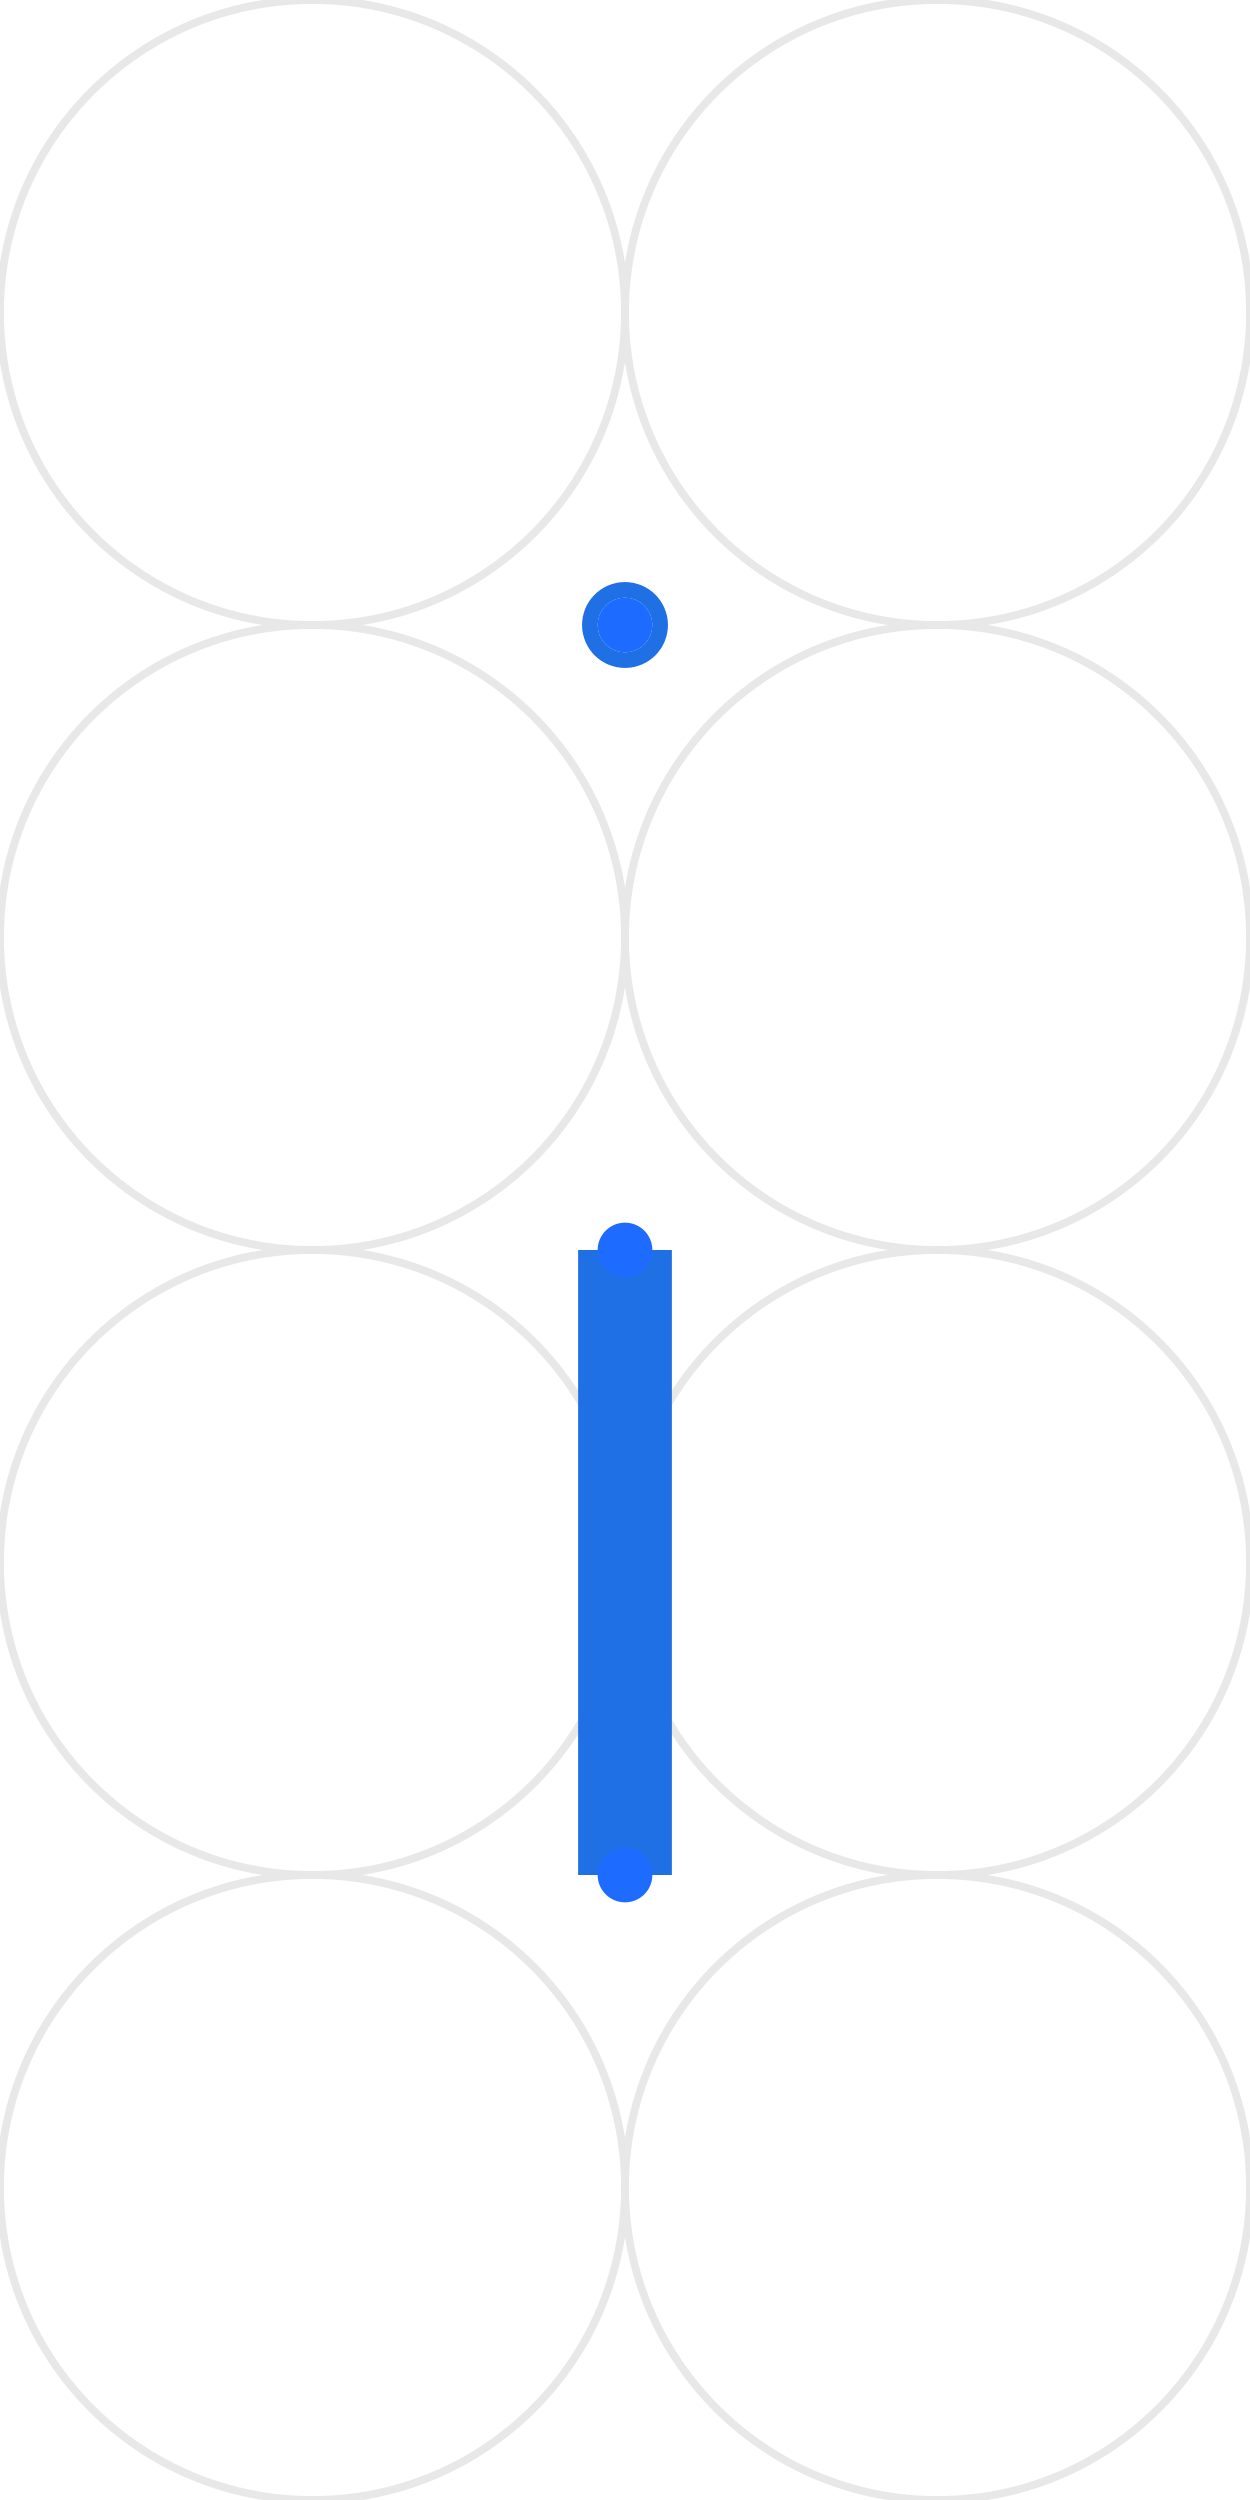
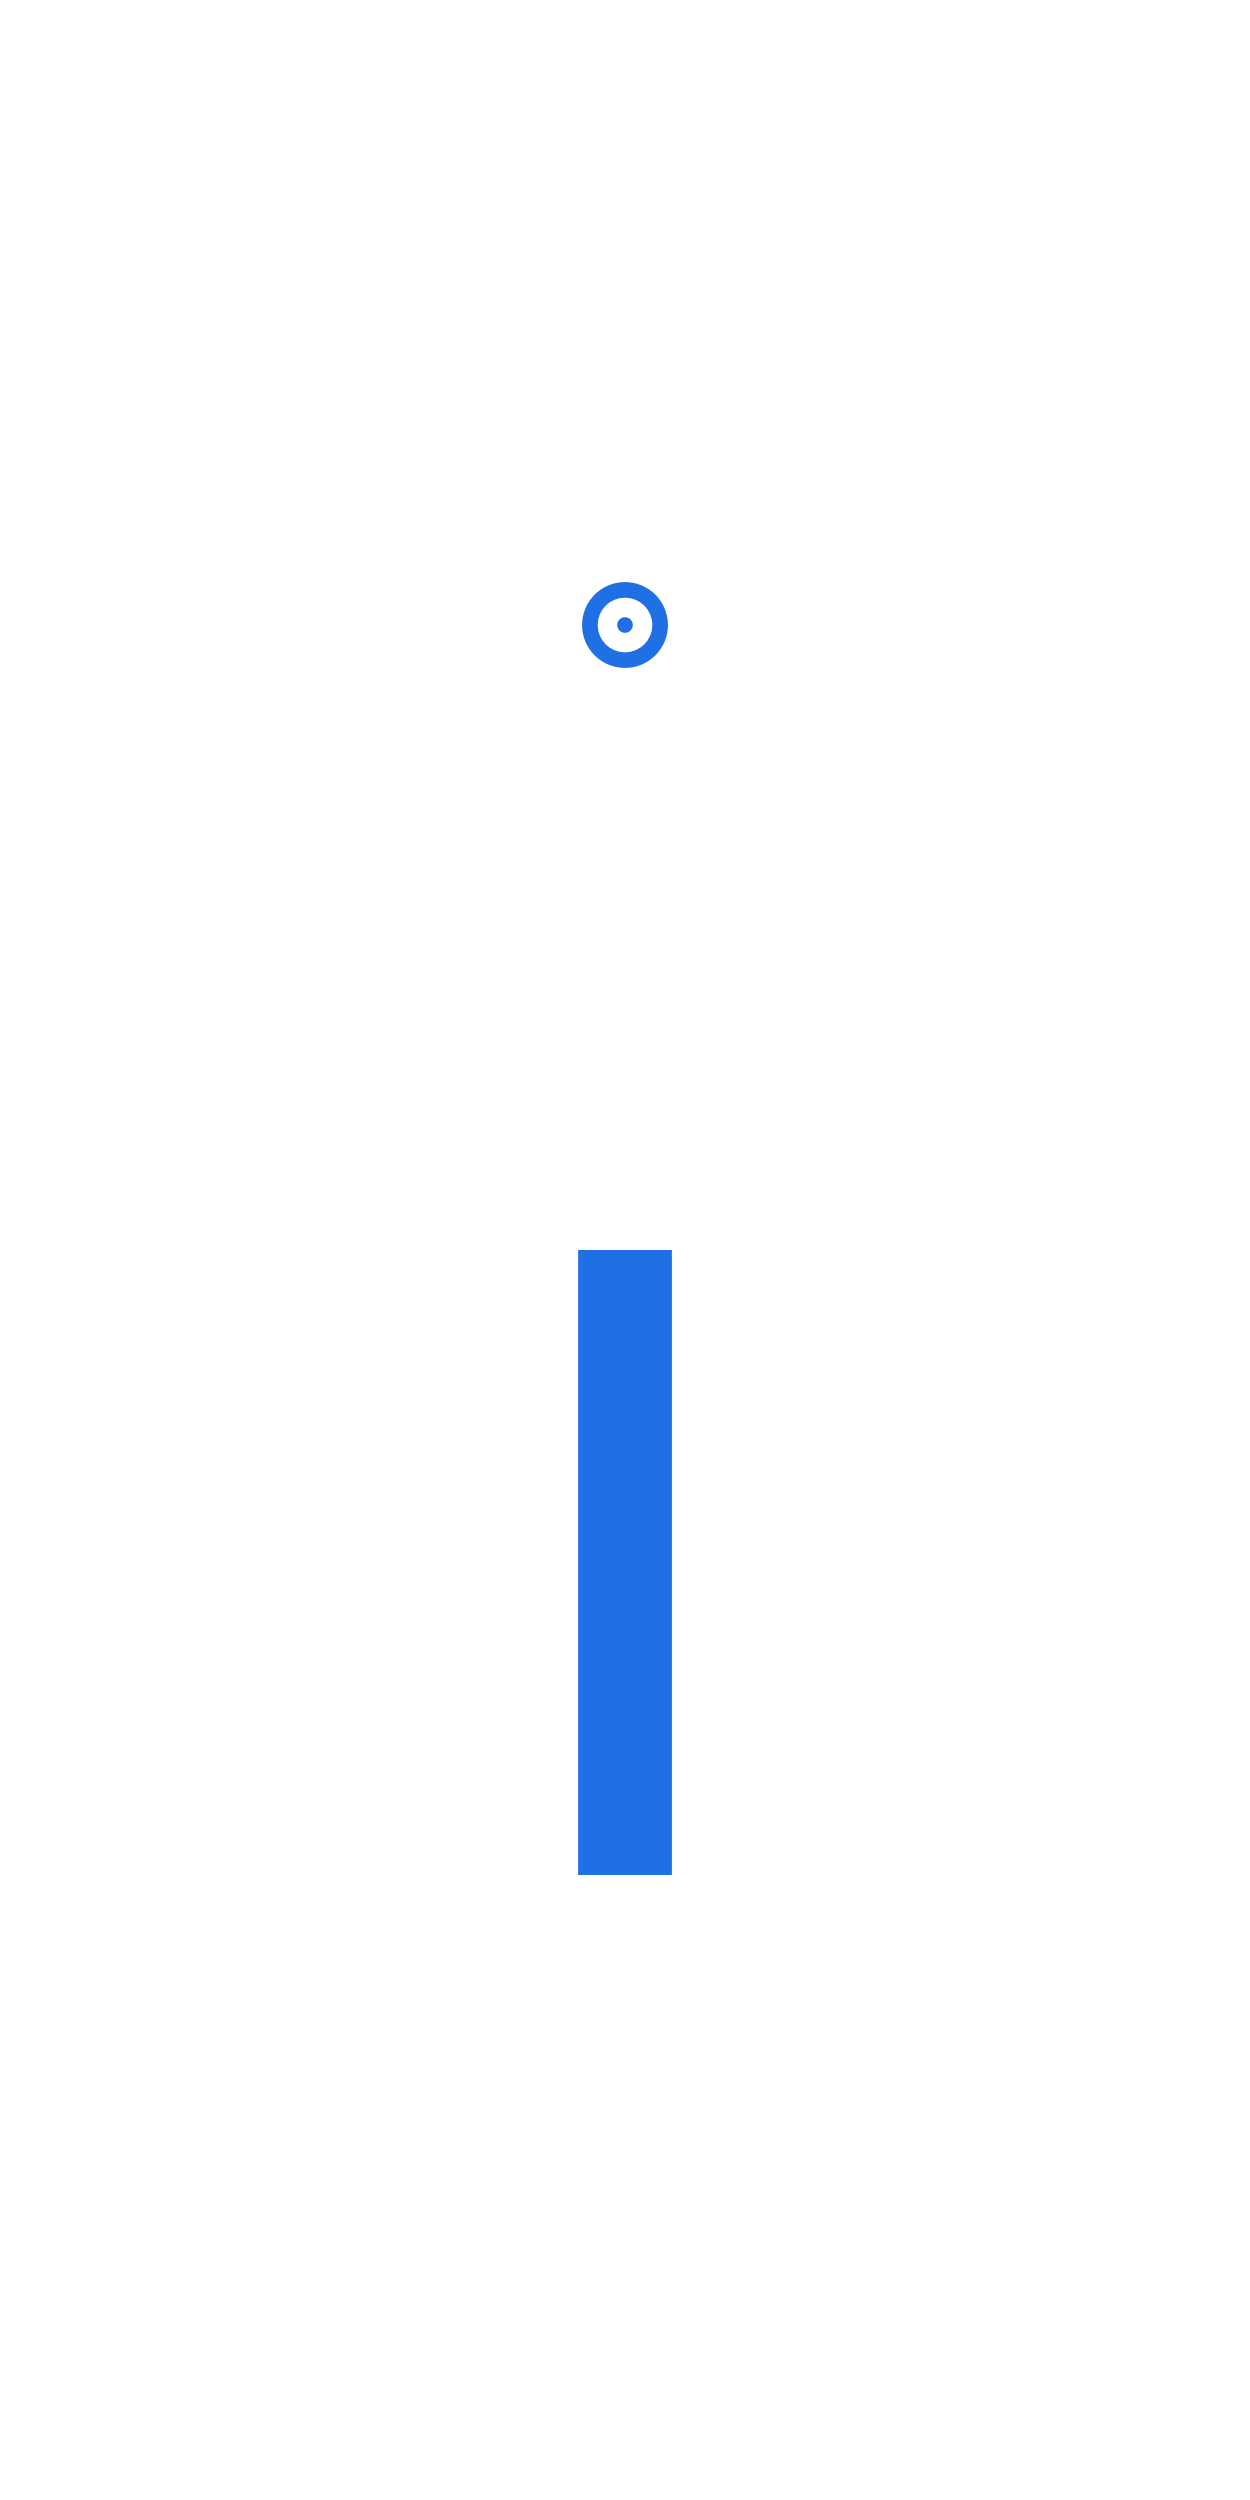
<svg xmlns="http://www.w3.org/2000/svg" viewBox="0 0 160 320" width="160" height="320">
  <defs>
    <mask id="glyphStrokeMask">
      <rect x="0" y="0" width="160" height="320" fill="#000" />
      <g fill="none" stroke="#fff" stroke-width="12" stroke-linecap="butt" stroke-linejoin="round">
        <path d="M 80 240 L 80 160" />
      </g>
    </mask>
    <filter id="scribbleStrong" x="-25%" y="-25%" width="150%" height="150%">
      <feTurbulence type="fractalNoise" baseFrequency="0.030" numOctaves="3" seed="11" result="n1" />
      <feTurbulence type="fractalNoise" baseFrequency="0.070" numOctaves="1" seed="23" result="n2" />
      <feComposite in="n1" in2="n2" operator="arithmetic" k1="0" k2="0.7" k3="0.6" k4="0" result="n" />
      <feDisplacementMap in="SourceGraphic" in2="n" scale="7.8" xChannelSelector="R" yChannelSelector="G" />
    </filter>
    <filter id="offsetA" x="-30%" y="-30%" width="160%" height="160%">
      <feTurbulence type="fractalNoise" baseFrequency="0.012" numOctaves="2" seed="101" result="o" />
      <feDisplacementMap in="SourceGraphic" in2="o" scale="6.0" xChannelSelector="R" yChannelSelector="G" />
    </filter>
    <filter id="offsetB" x="-30%" y="-30%" width="160%" height="160%">
      <feTurbulence type="fractalNoise" baseFrequency="0.010" numOctaves="2" seed="202" result="o" />
      <feDisplacementMap in="SourceGraphic" in2="o" scale="9.0" xChannelSelector="R" yChannelSelector="G" />
    </filter>
    <filter id="offsetC" x="-30%" y="-30%" width="160%" height="160%">
      <feTurbulence type="fractalNoise" baseFrequency="0.014" numOctaves="2" seed="303" result="o" />
      <feDisplacementMap in="SourceGraphic" in2="o" scale="12.0" xChannelSelector="R" yChannelSelector="G" />
    </filter>
    <filter id="foamSoft" x="-20%" y="-20%" width="140%" height="140%">
      <feGaussianBlur stdDeviation="0.35" />
    </filter>
  </defs>
  <rect x="0" y="0" width="100%" height="100%" fill="#fff" />
-   <g fill="none" stroke="#bdbdbd" stroke-width="1" opacity="0.35" stroke-linecap="butt">
-     <circle cx="40" cy="40" r="40" />
-     <circle cx="120" cy="40" r="40" />
-     <circle cx="40" cy="120" r="40" />
-     <circle cx="120" cy="120" r="40" />
-     <circle cx="40" cy="200" r="40" />
-     <circle cx="120" cy="200" r="40" />
-     <circle cx="40" cy="280" r="40" />
-     <circle cx="120" cy="280" r="40" />
-   </g>
  <g fill="none" stroke="#1f6fe5" stroke-width="12" stroke-linecap="butt" stroke-linejoin="round">
    <path d="M 80 240 L 80 160" />
  </g>
  <g mask="url(#glyphStrokeMask)" fill="none" stroke-linecap="butt" stroke-linejoin="round">
    <g stroke="#bfe8ff" stroke-width="2.6" opacity="0.75" stroke-dasharray="6 24" stroke-dashoffset="3" filter="url(#offsetA)" stroke-linecap="butt" stroke-linejoin="round">
      <g filter="url(#scribbleStrong)">
        <g filter="url(#foamSoft)">
          <path d="M 80 240 L 80 160" />
        </g>
      </g>
    </g>
    <g stroke="#bfe8ff" stroke-width="2.1" opacity="0.60" stroke-dasharray="5 30" stroke-dashoffset="17" filter="url(#offsetB)" stroke-linecap="butt" stroke-linejoin="round">
      <g filter="url(#scribbleStrong)">
        <g filter="url(#foamSoft)">
          <path d="M 80 240 L 80 160" />
        </g>
      </g>
    </g>
    <g stroke="#bfe8ff" stroke-width="1.7" opacity="0.40" stroke-dasharray="3 36" stroke-dashoffset="9" filter="url(#offsetC)" stroke-linecap="butt" stroke-linejoin="round">
      <g filter="url(#scribbleStrong)">
        <path d="M 80 240 L 80 160" />
      </g>
    </g>
  </g>
  <g fill="#1f6fe5" stroke="#1f6fe5" stroke-width="9" stroke-linecap="butt">
    <circle cx="80" cy="80" r="1" />
  </g>
-   <g fill="#1e6bff" stroke="none" stroke-linecap="butt">
-     <circle cx="80" cy="240" r="3.5" />
-     <circle cx="80" cy="160" r="3.5" />
-     <circle cx="80" cy="80" r="3.5" />
-   </g>
</svg>
